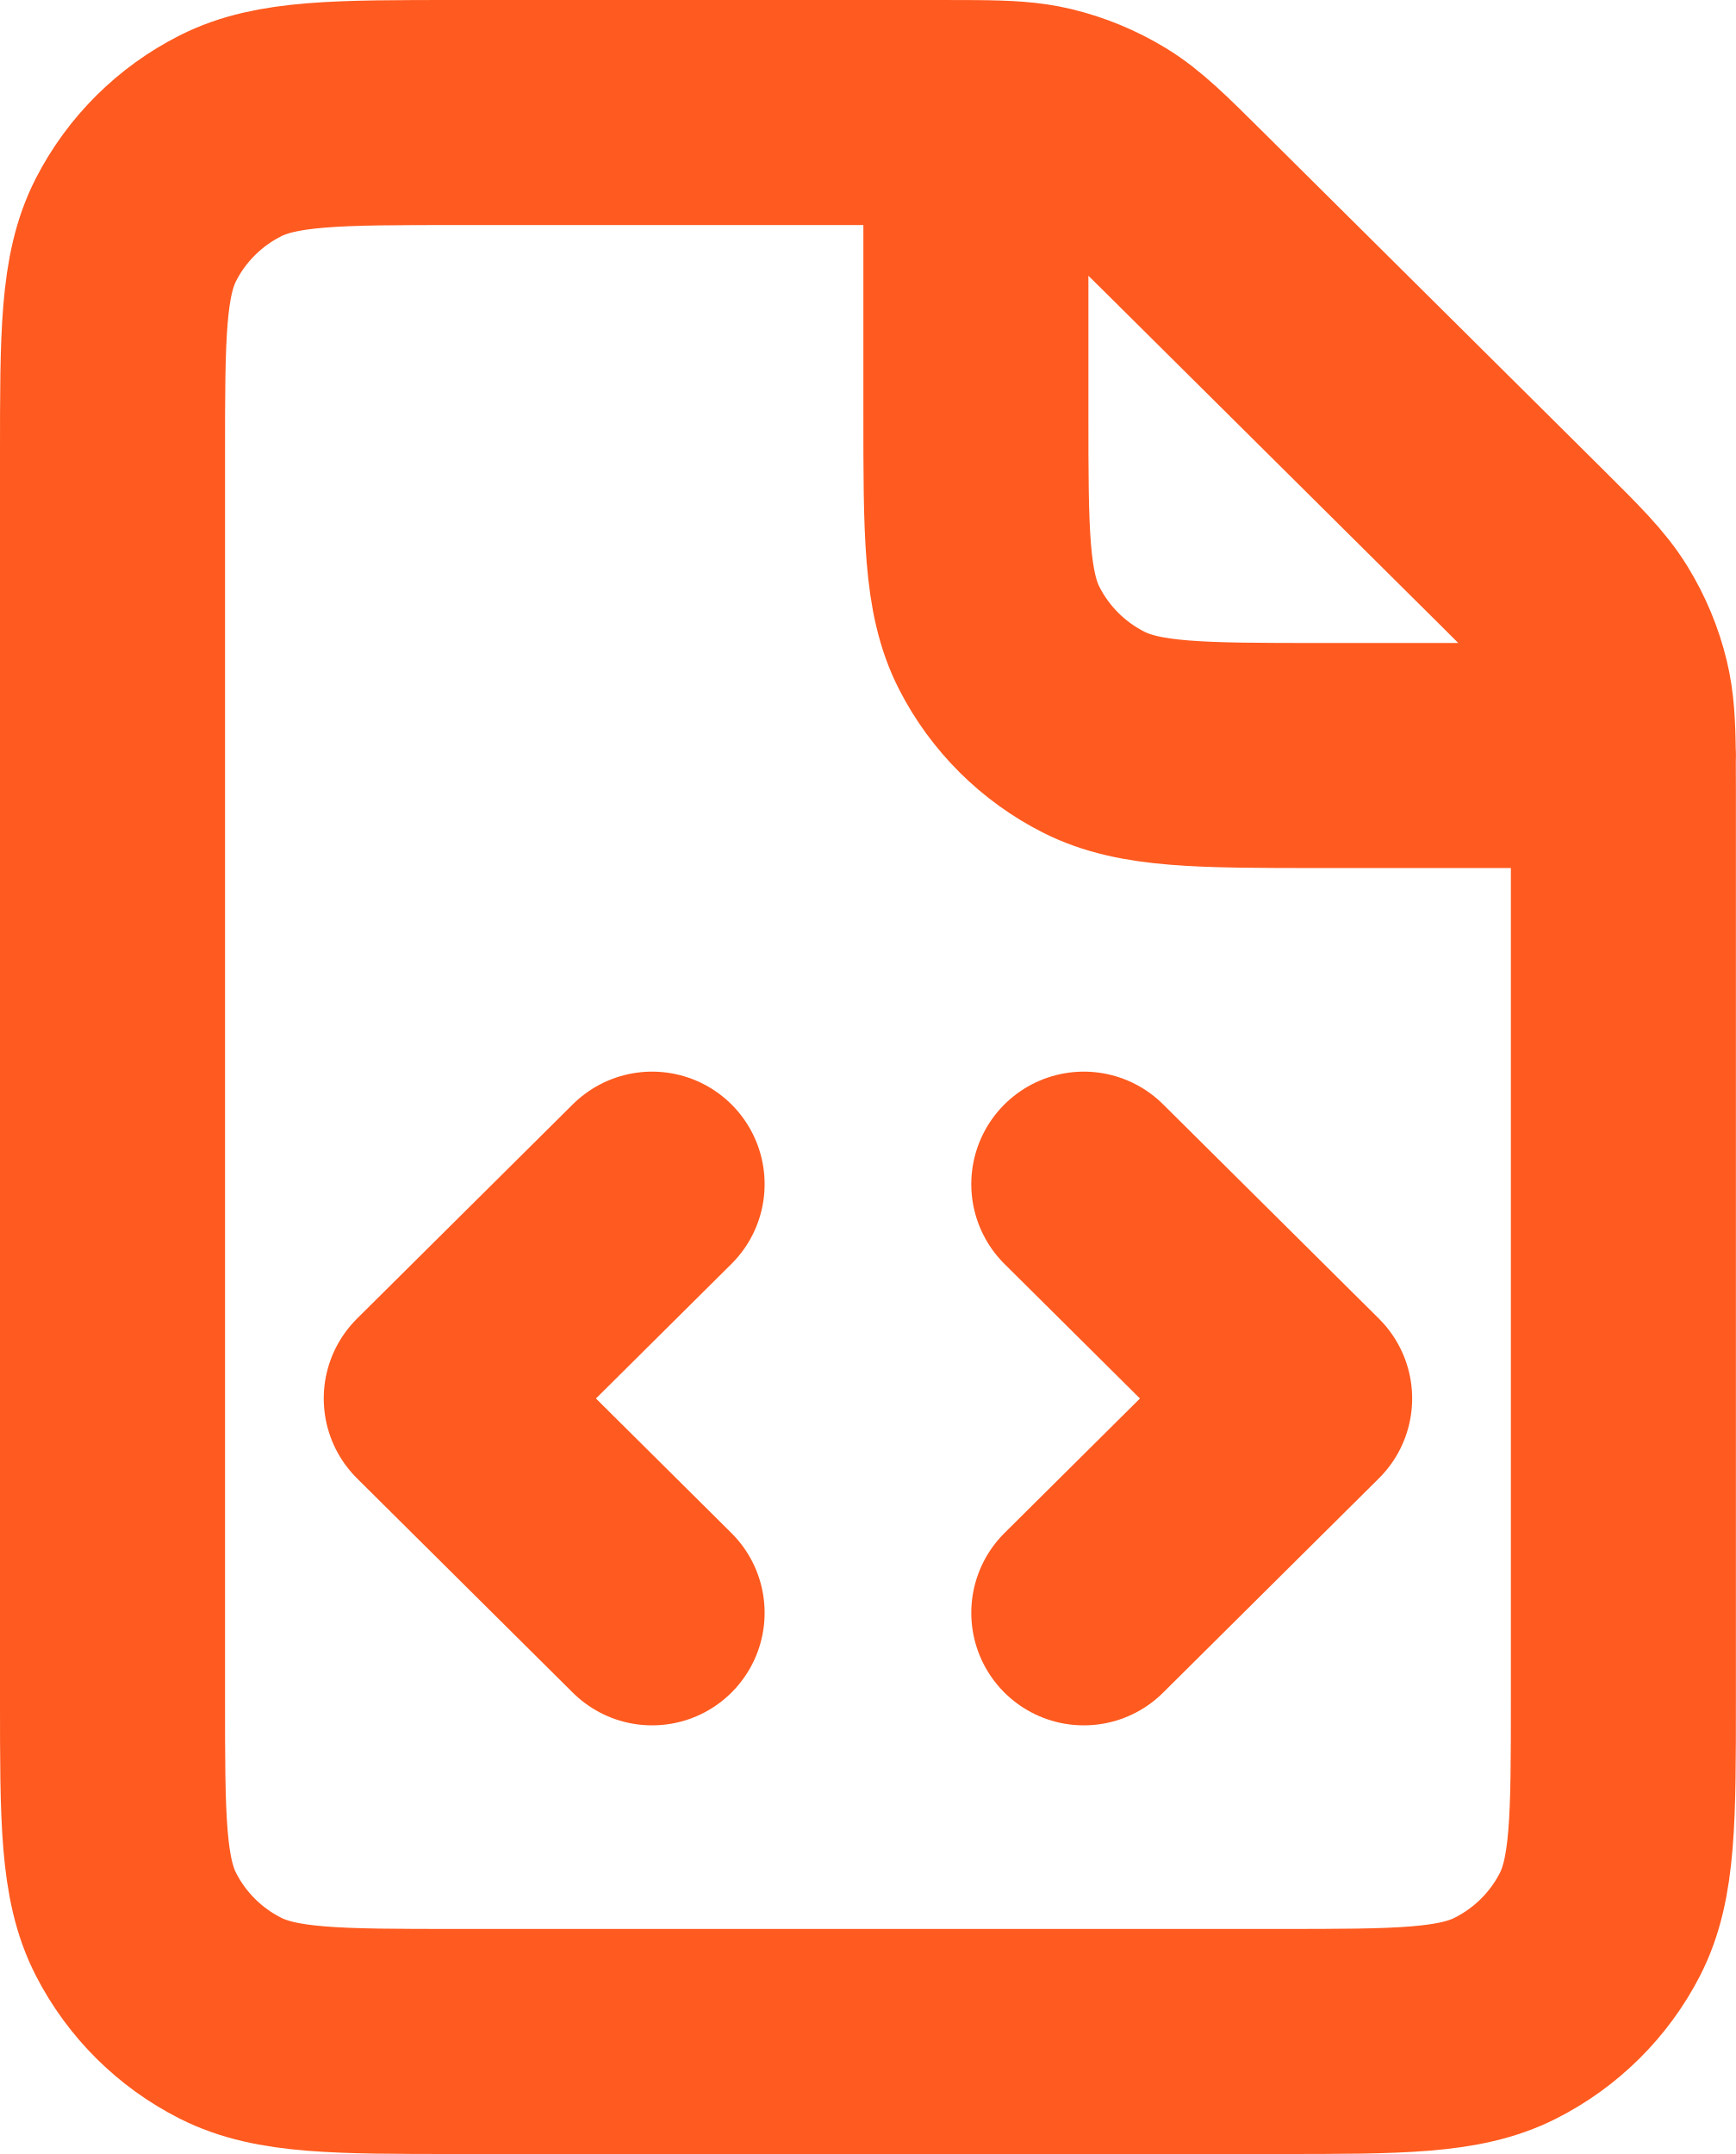
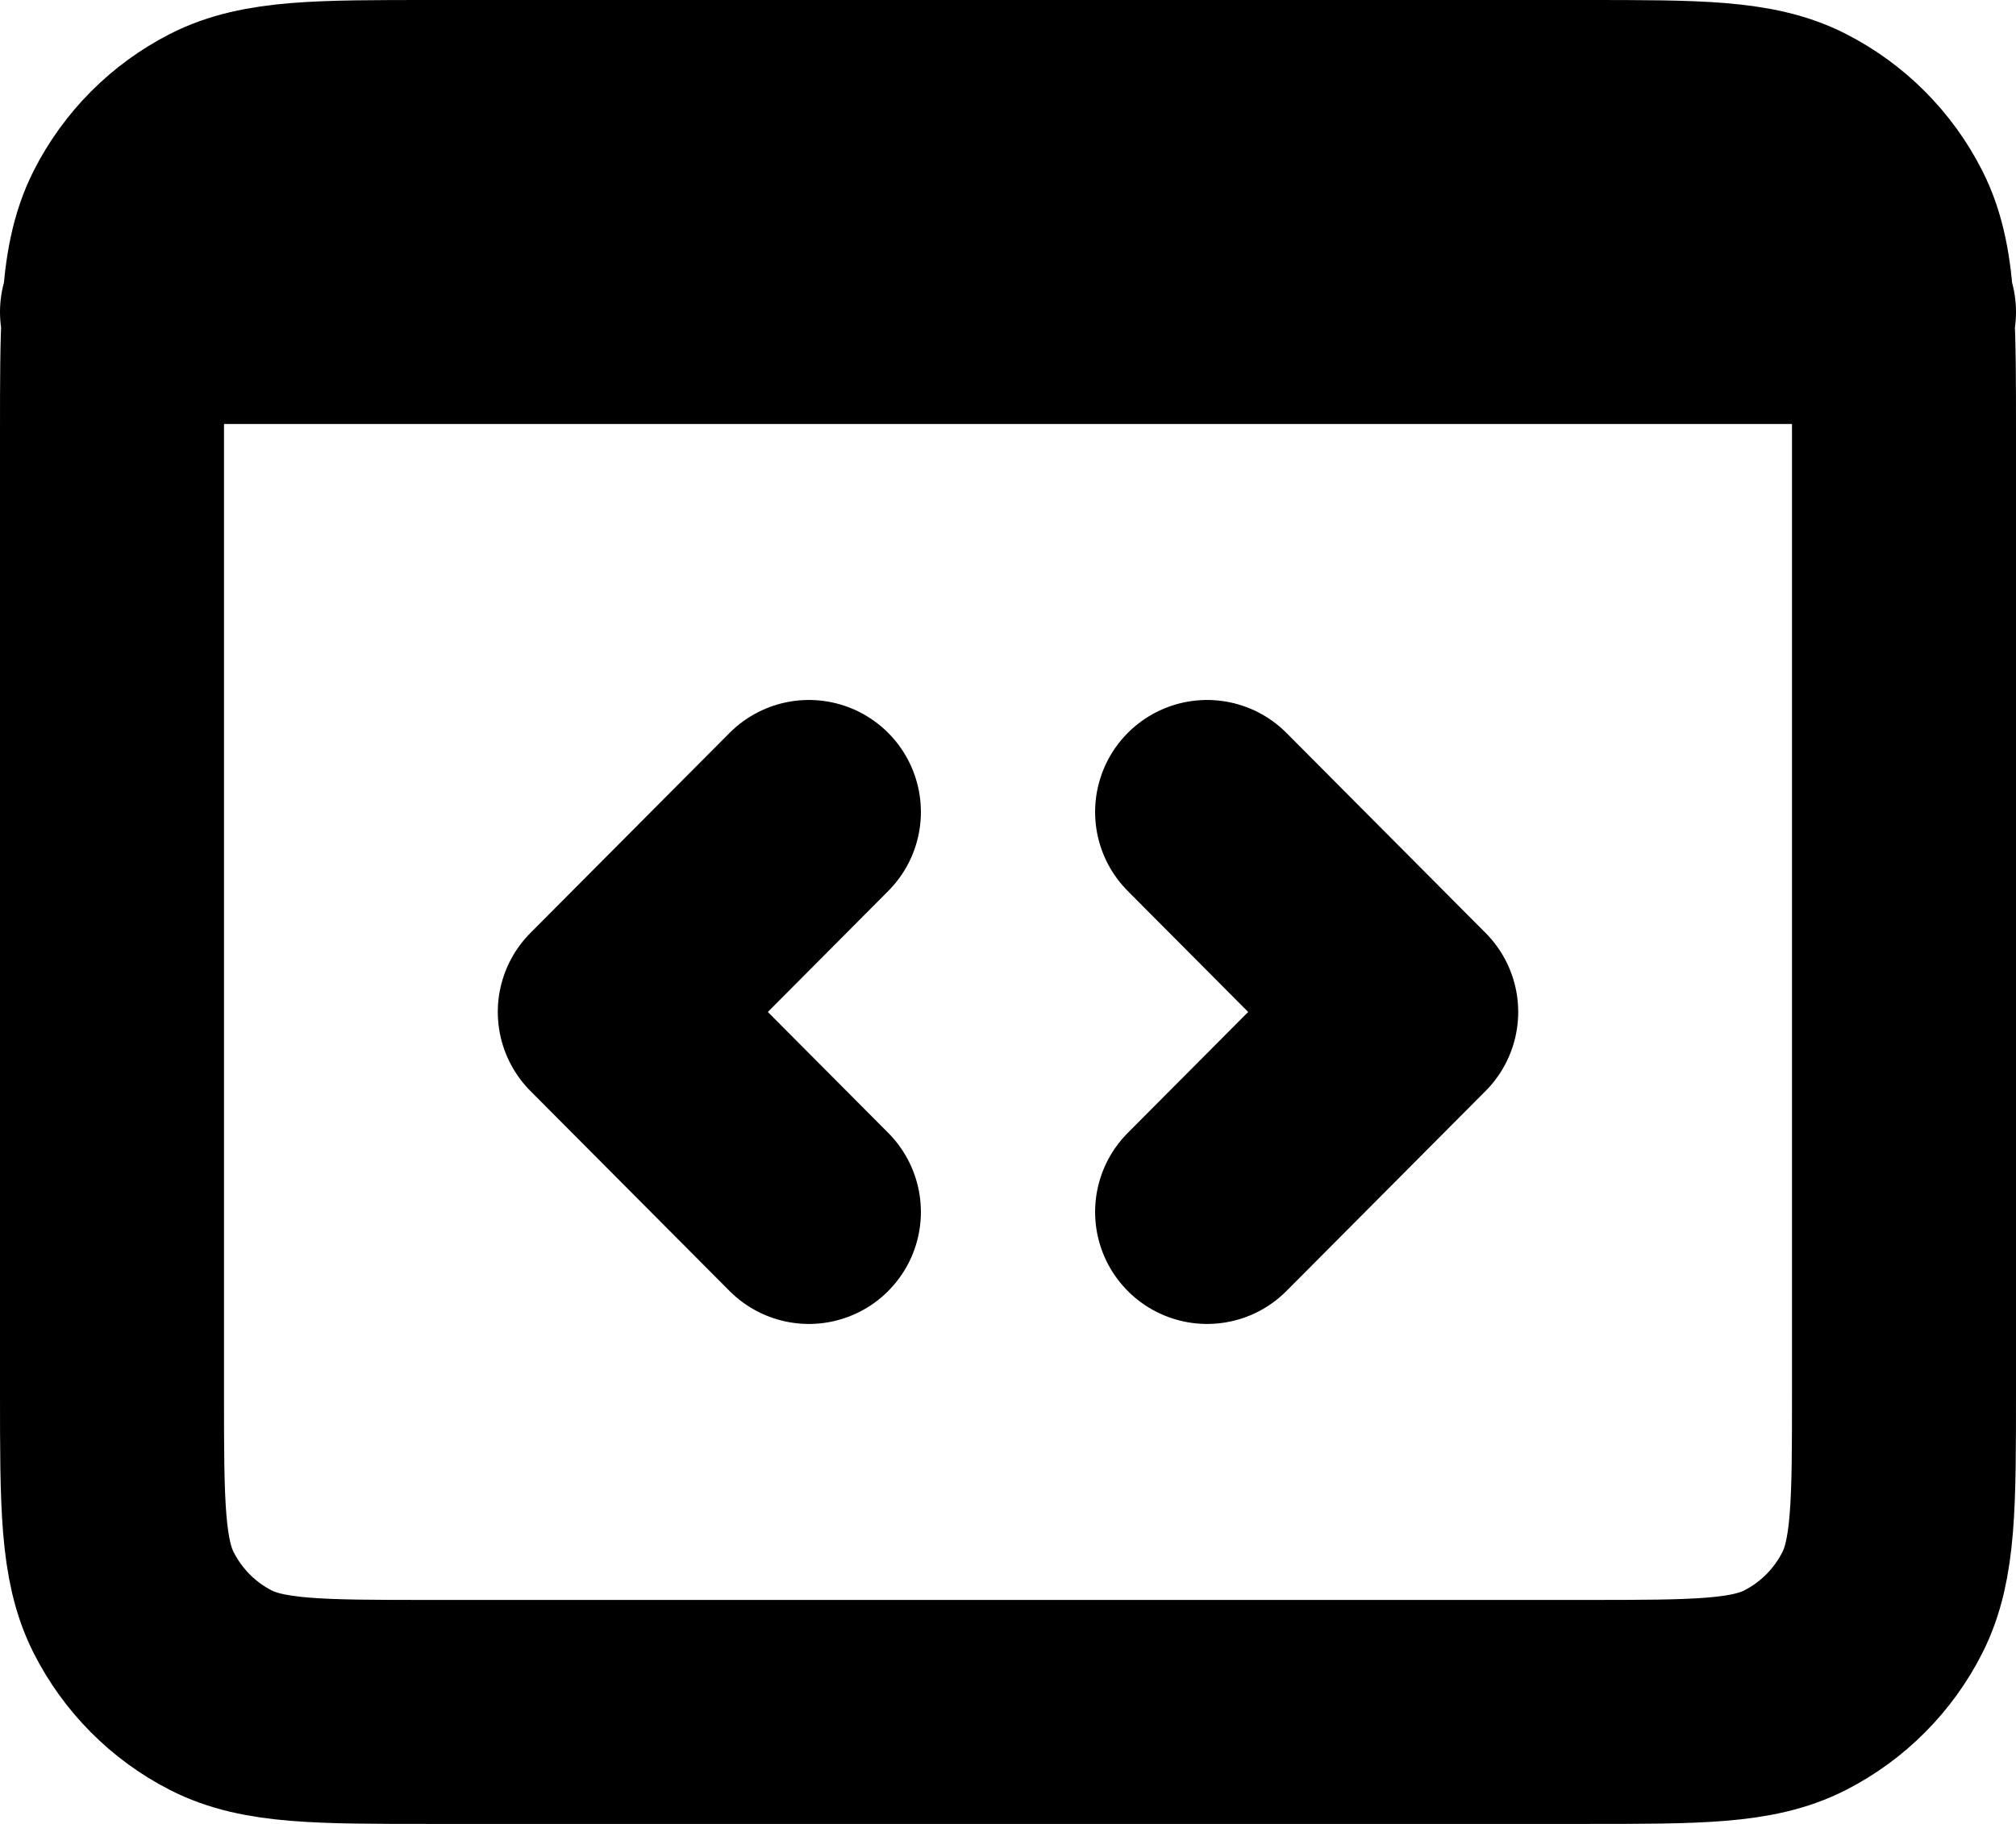
- <svg xmlns="http://www.w3.org/2000/svg" width="54" height="67" viewBox="0 0 54 67" fill="none">
-   <path d="M30.357 3.503C30.036 3.5 29.676 3.5 29.265 3.5H14.243C10.483 3.5 8.602 3.5 7.165 4.227C5.902 4.866 4.876 5.885 4.232 7.139C3.5 8.565 3.5 10.434 3.5 14.167V52.834C3.5 56.568 3.5 58.434 4.232 59.86C4.876 61.114 5.902 62.135 7.165 62.774C8.6 63.5 10.479 63.5 14.232 63.5L39.767 63.5C43.52 63.5 45.397 63.5 46.831 62.774C48.095 62.135 49.124 61.114 49.768 59.86C50.499 58.435 50.499 56.572 50.499 52.845V24.586C50.499 24.177 50.499 23.819 50.496 23.5M30.357 3.503C31.316 3.512 31.922 3.546 32.501 3.684C33.187 3.848 33.841 4.118 34.442 4.483C35.119 4.895 35.701 5.473 36.861 6.625L47.354 17.043C48.515 18.196 49.092 18.771 49.508 19.444C49.876 20.041 50.148 20.691 50.312 21.371C50.451 21.946 50.487 22.548 50.496 23.5M30.357 3.503V12.833C30.357 16.567 30.357 18.433 31.089 19.859C31.732 21.113 32.759 22.135 34.022 22.774C35.457 23.5 37.336 23.5 41.089 23.5H50.496M50.496 23.5H50.5M33.714 36.833L40.428 43.5L33.714 50.167M20.285 50.167L13.571 43.5L20.285 36.833" stroke-width="7" stroke-linecap="round" stroke-linejoin="round" stroke="#FF5A1F" />
+ <svg xmlns="http://www.w3.org/2000/svg" width="63" height="57" viewBox="0 0 63 57" fill="none">
+   <path d="M3.5 9.75H3.56M3.56 9.75H59.441M3.56 9.75C3.5 10.732 3.5 11.944 3.5 13.501V43.501C3.5 47.001 3.5 48.749 4.178 50.086C4.775 51.262 5.726 52.22 6.897 52.819C8.226 53.5 9.968 53.5 13.446 53.5L49.554 53.5C53.032 53.5 54.771 53.5 56.101 52.819C57.272 52.22 58.226 51.262 58.822 50.086C59.5 48.75 59.5 47.003 59.5 43.51L59.5 13.49C59.5 11.938 59.5 10.73 59.441 9.75M3.56 9.75C3.634 8.524 3.802 7.654 4.178 6.912C4.775 5.736 5.726 4.78 6.897 4.181C8.228 3.5 9.971 3.5 13.456 3.5H49.545C53.03 3.5 54.77 3.5 56.101 4.181C57.272 4.78 58.226 5.736 58.822 6.912C59.199 7.654 59.366 8.524 59.441 9.75M59.441 9.75H59.5M37.722 25.375L43.944 31.625L37.722 37.875M25.278 37.875L19.056 31.625L25.278 25.375" stroke-width="7" stroke-linecap="round" stroke-linejoin="round" stroke="currentColor" />
</svg>
